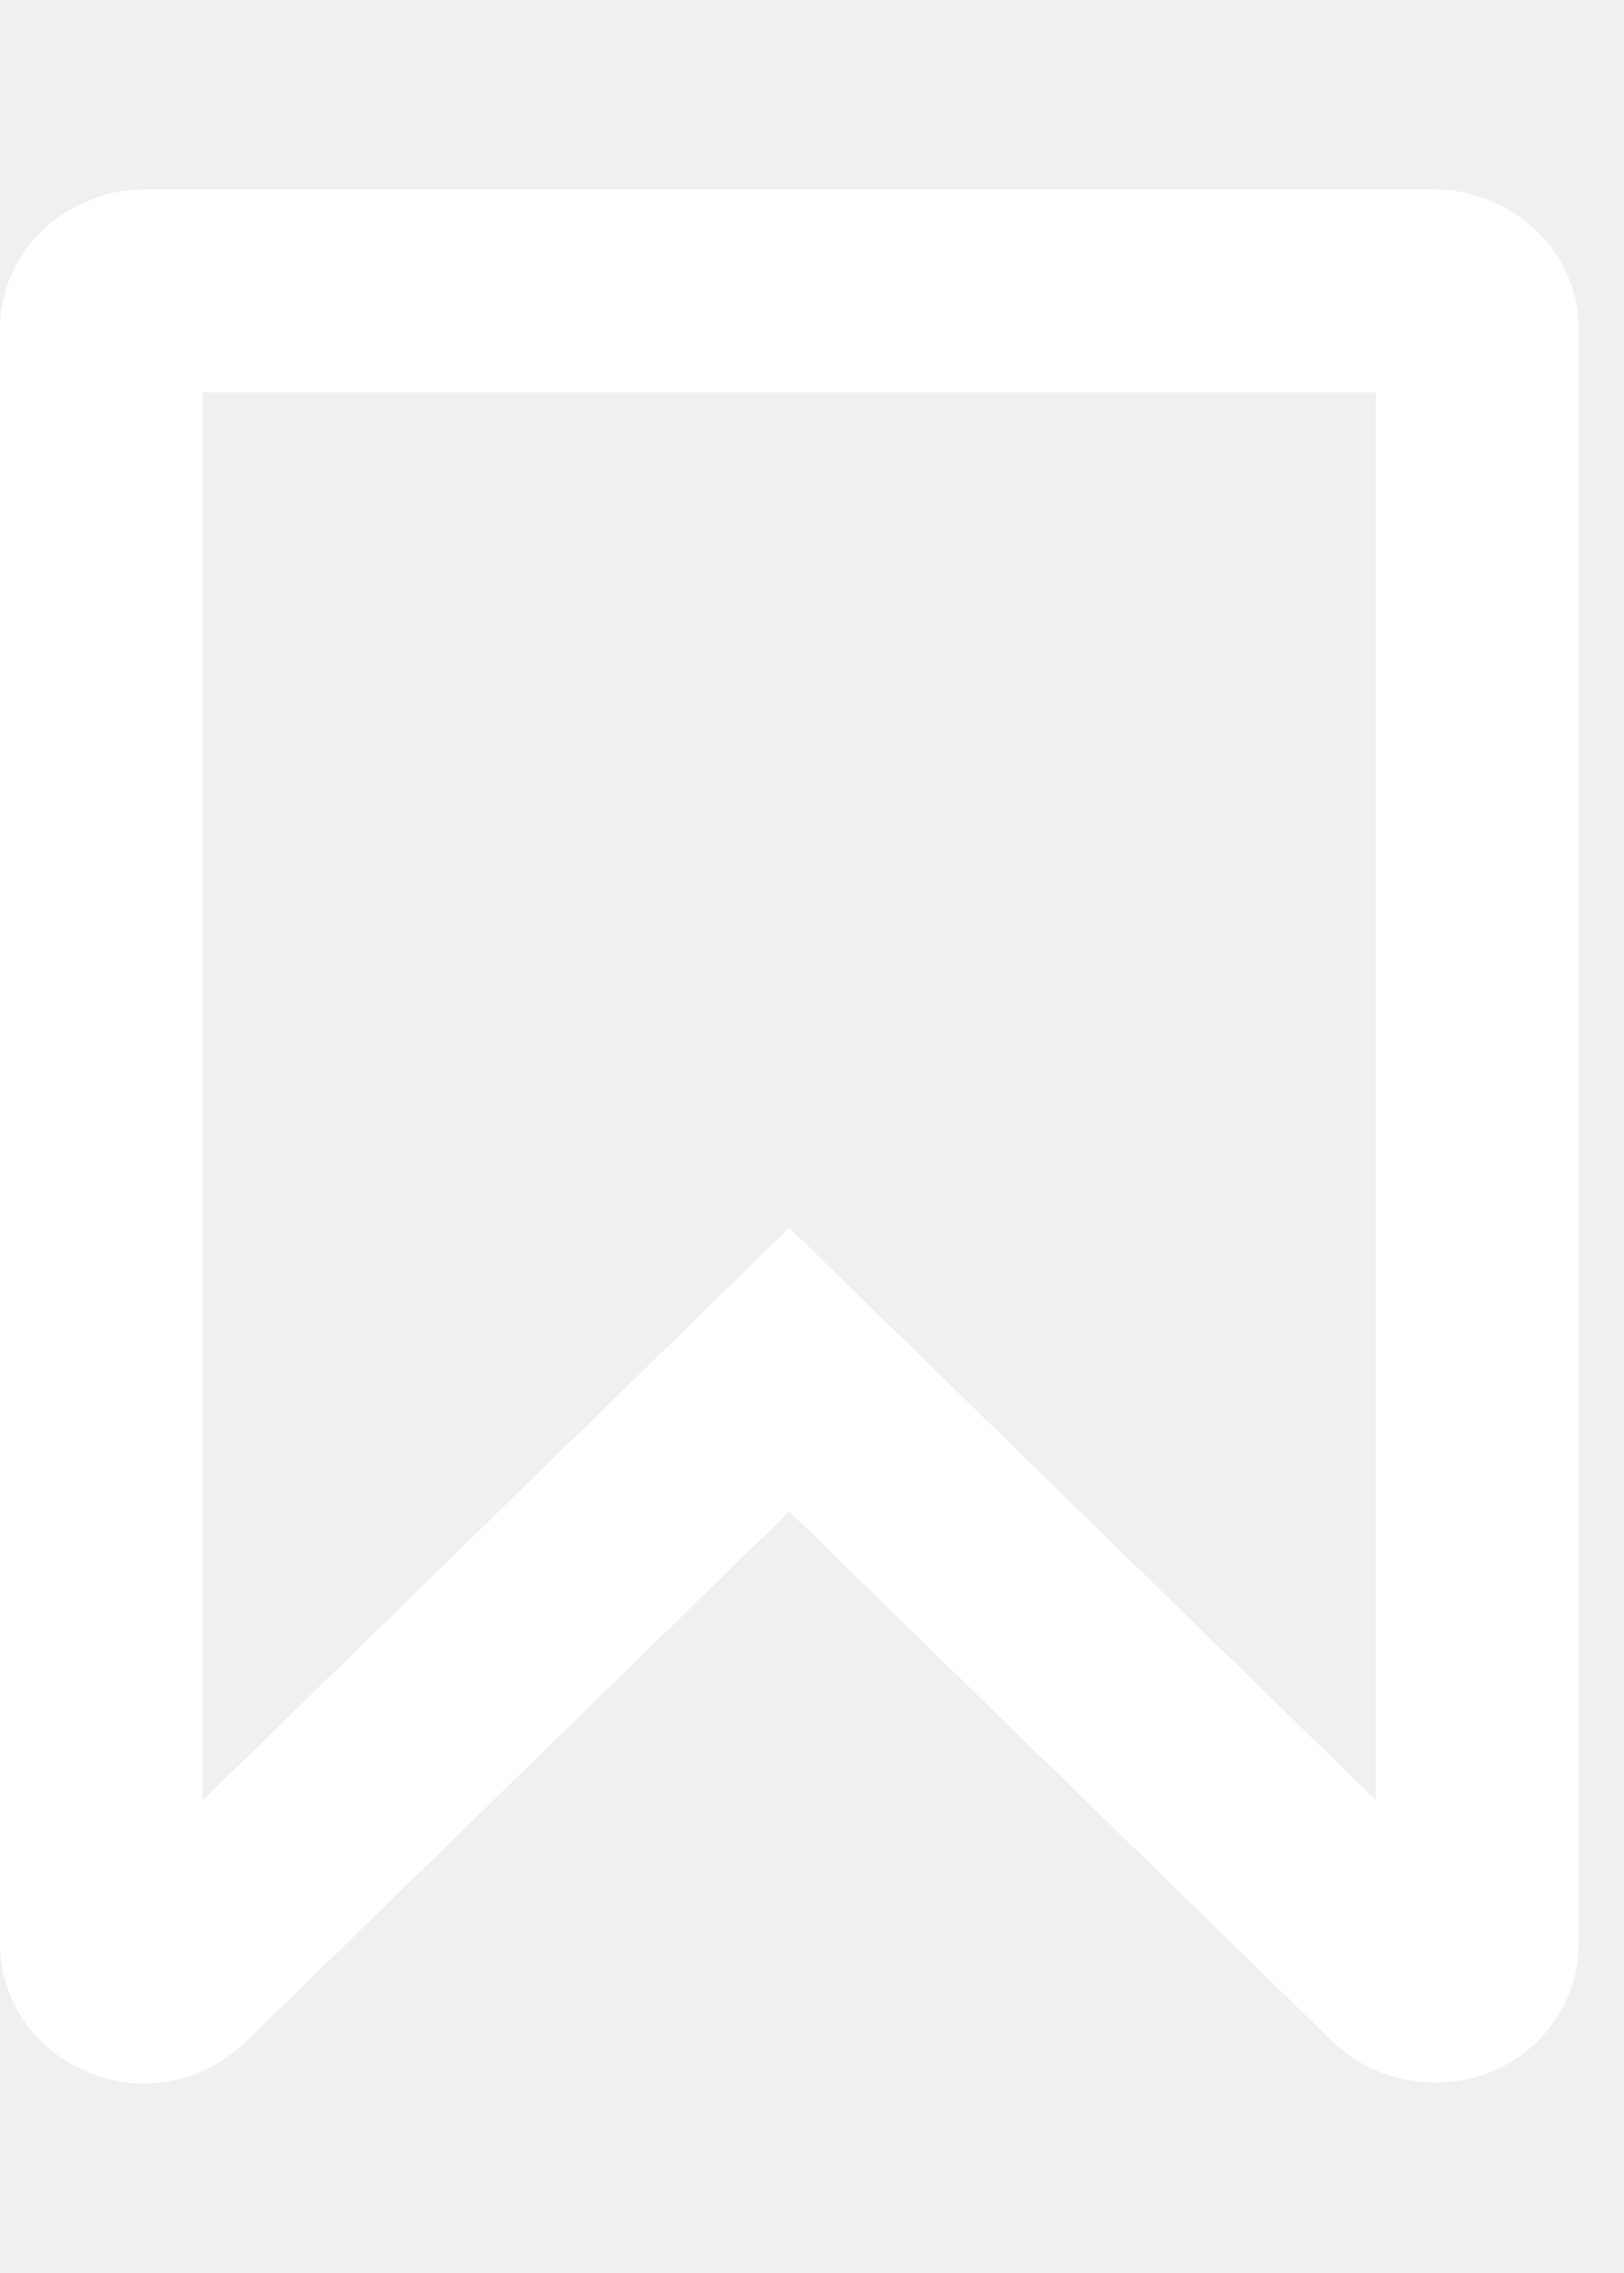
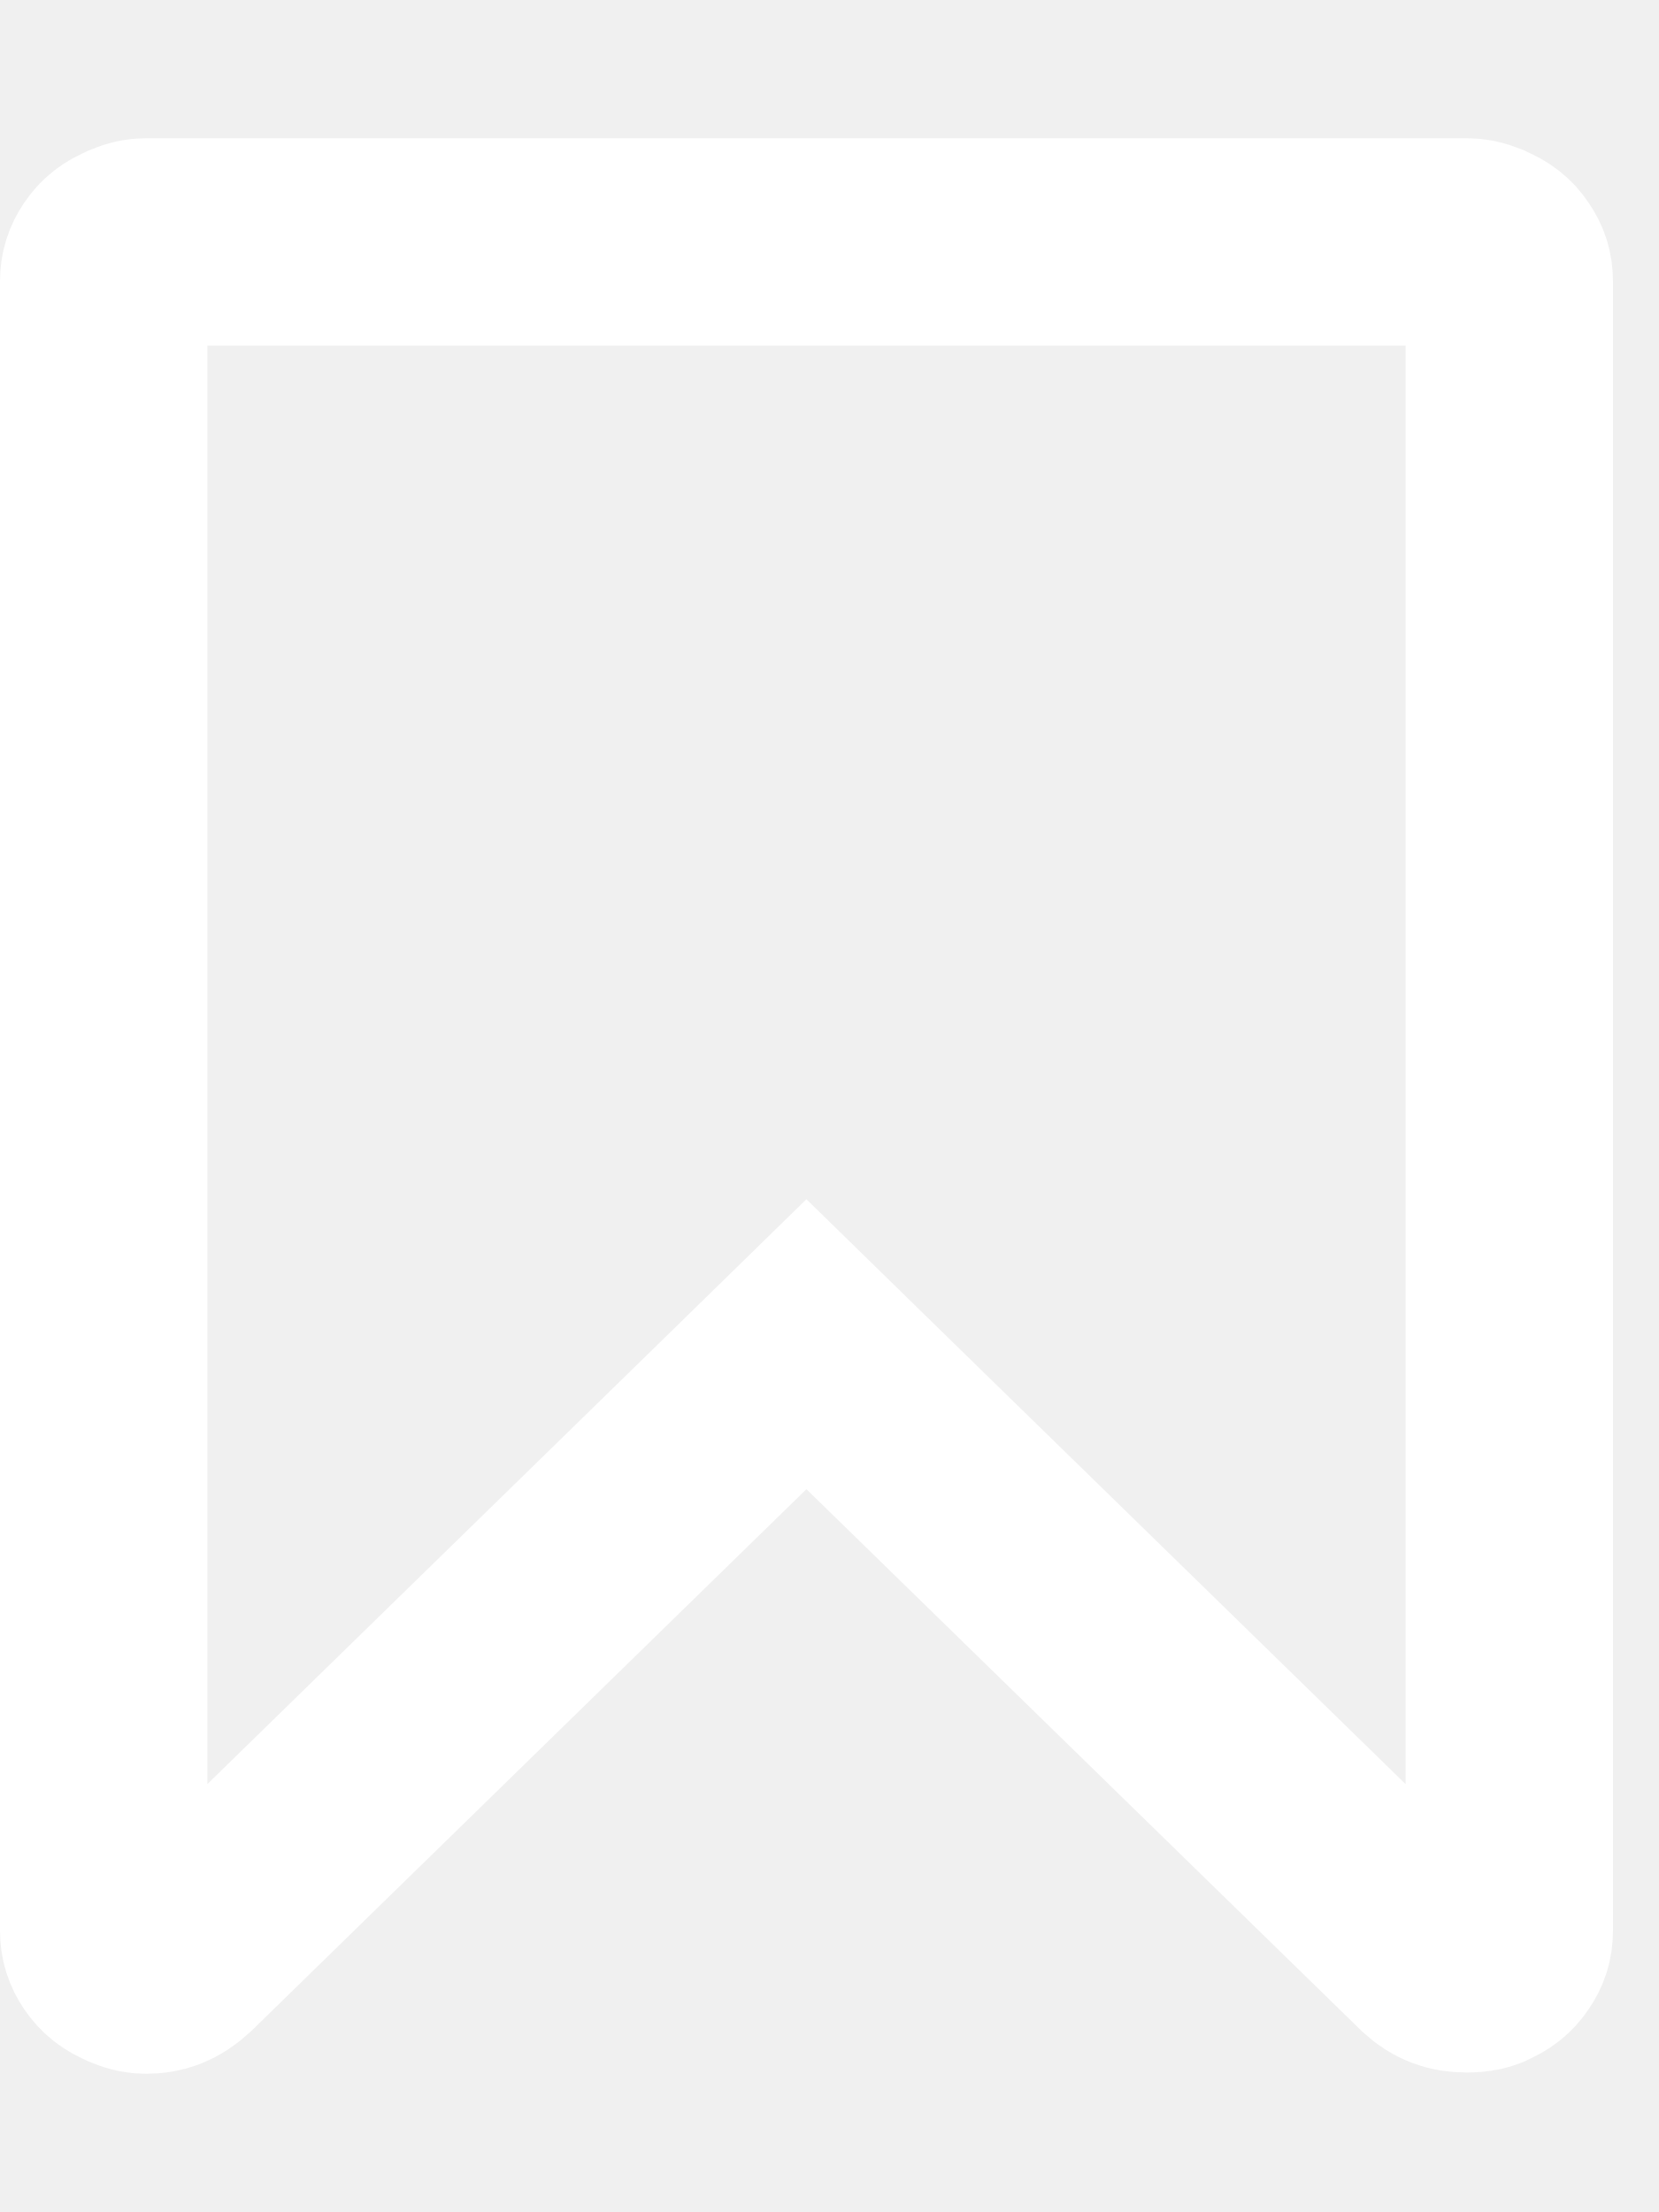
- <svg xmlns="http://www.w3.org/2000/svg" width="10" height="14" viewBox="0 0 12 14" fill="none">
+ <svg xmlns="http://www.w3.org/2000/svg" width="12" height="16" viewBox="0 0 12 14" fill="none">
  <path d="M10.711 0.771L10.722 0.775L10.732 0.78C10.799 0.807 10.839 0.84 10.87 0.887C10.903 0.935 10.917 0.978 10.917 1.036V12.964C10.917 13.022 10.903 13.065 10.87 13.113C10.839 13.159 10.799 13.193 10.732 13.22L10.724 13.224L10.716 13.227C10.711 13.229 10.681 13.241 10.609 13.241C10.508 13.241 10.44 13.214 10.369 13.15L6.357 9.235L5.833 8.723L5.309 9.235L1.298 13.15C1.213 13.228 1.142 13.25 1.057 13.25C1.02 13.25 0.988 13.243 0.955 13.229L0.945 13.225L0.935 13.22C0.867 13.193 0.828 13.159 0.796 13.113C0.764 13.065 0.75 13.022 0.75 12.964V1.036C0.75 0.978 0.764 0.935 0.796 0.887C0.828 0.84 0.867 0.807 0.935 0.78L0.945 0.775L0.955 0.771C0.988 0.757 1.02 0.75 1.057 0.75H10.609C10.647 0.75 10.678 0.757 10.711 0.771Z" stroke="white" stroke-width="1.5" />
</svg>
